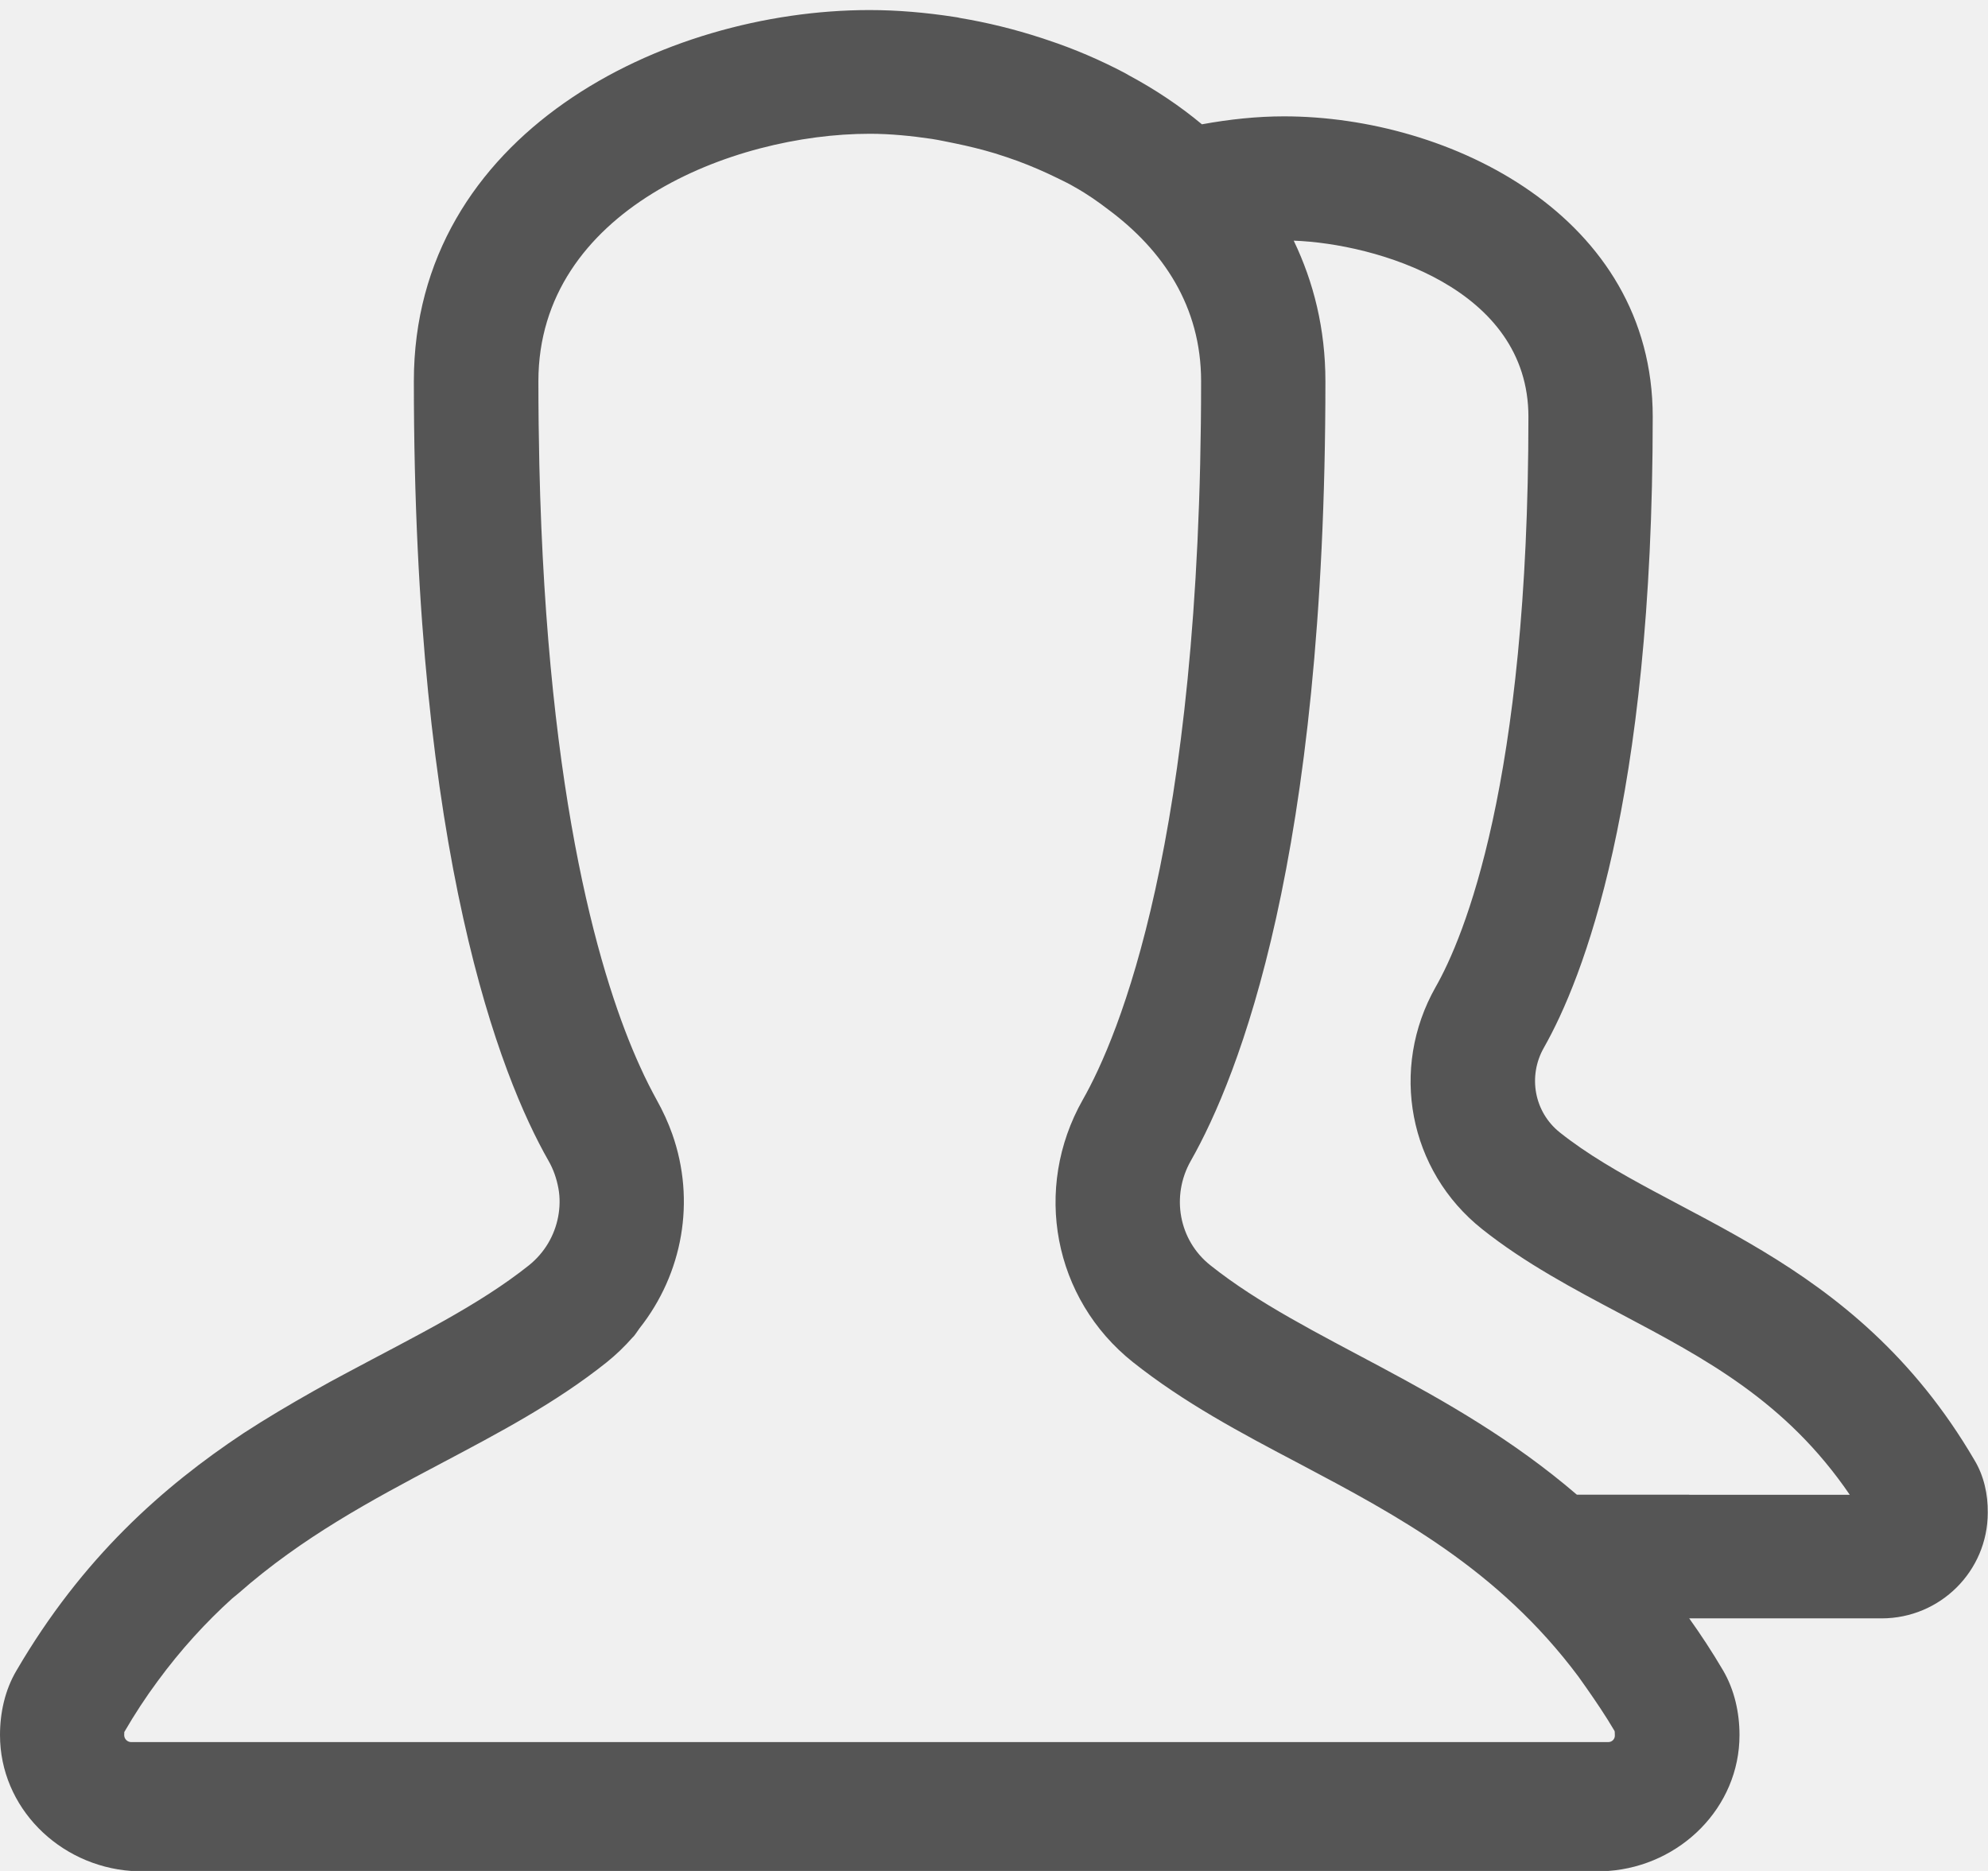
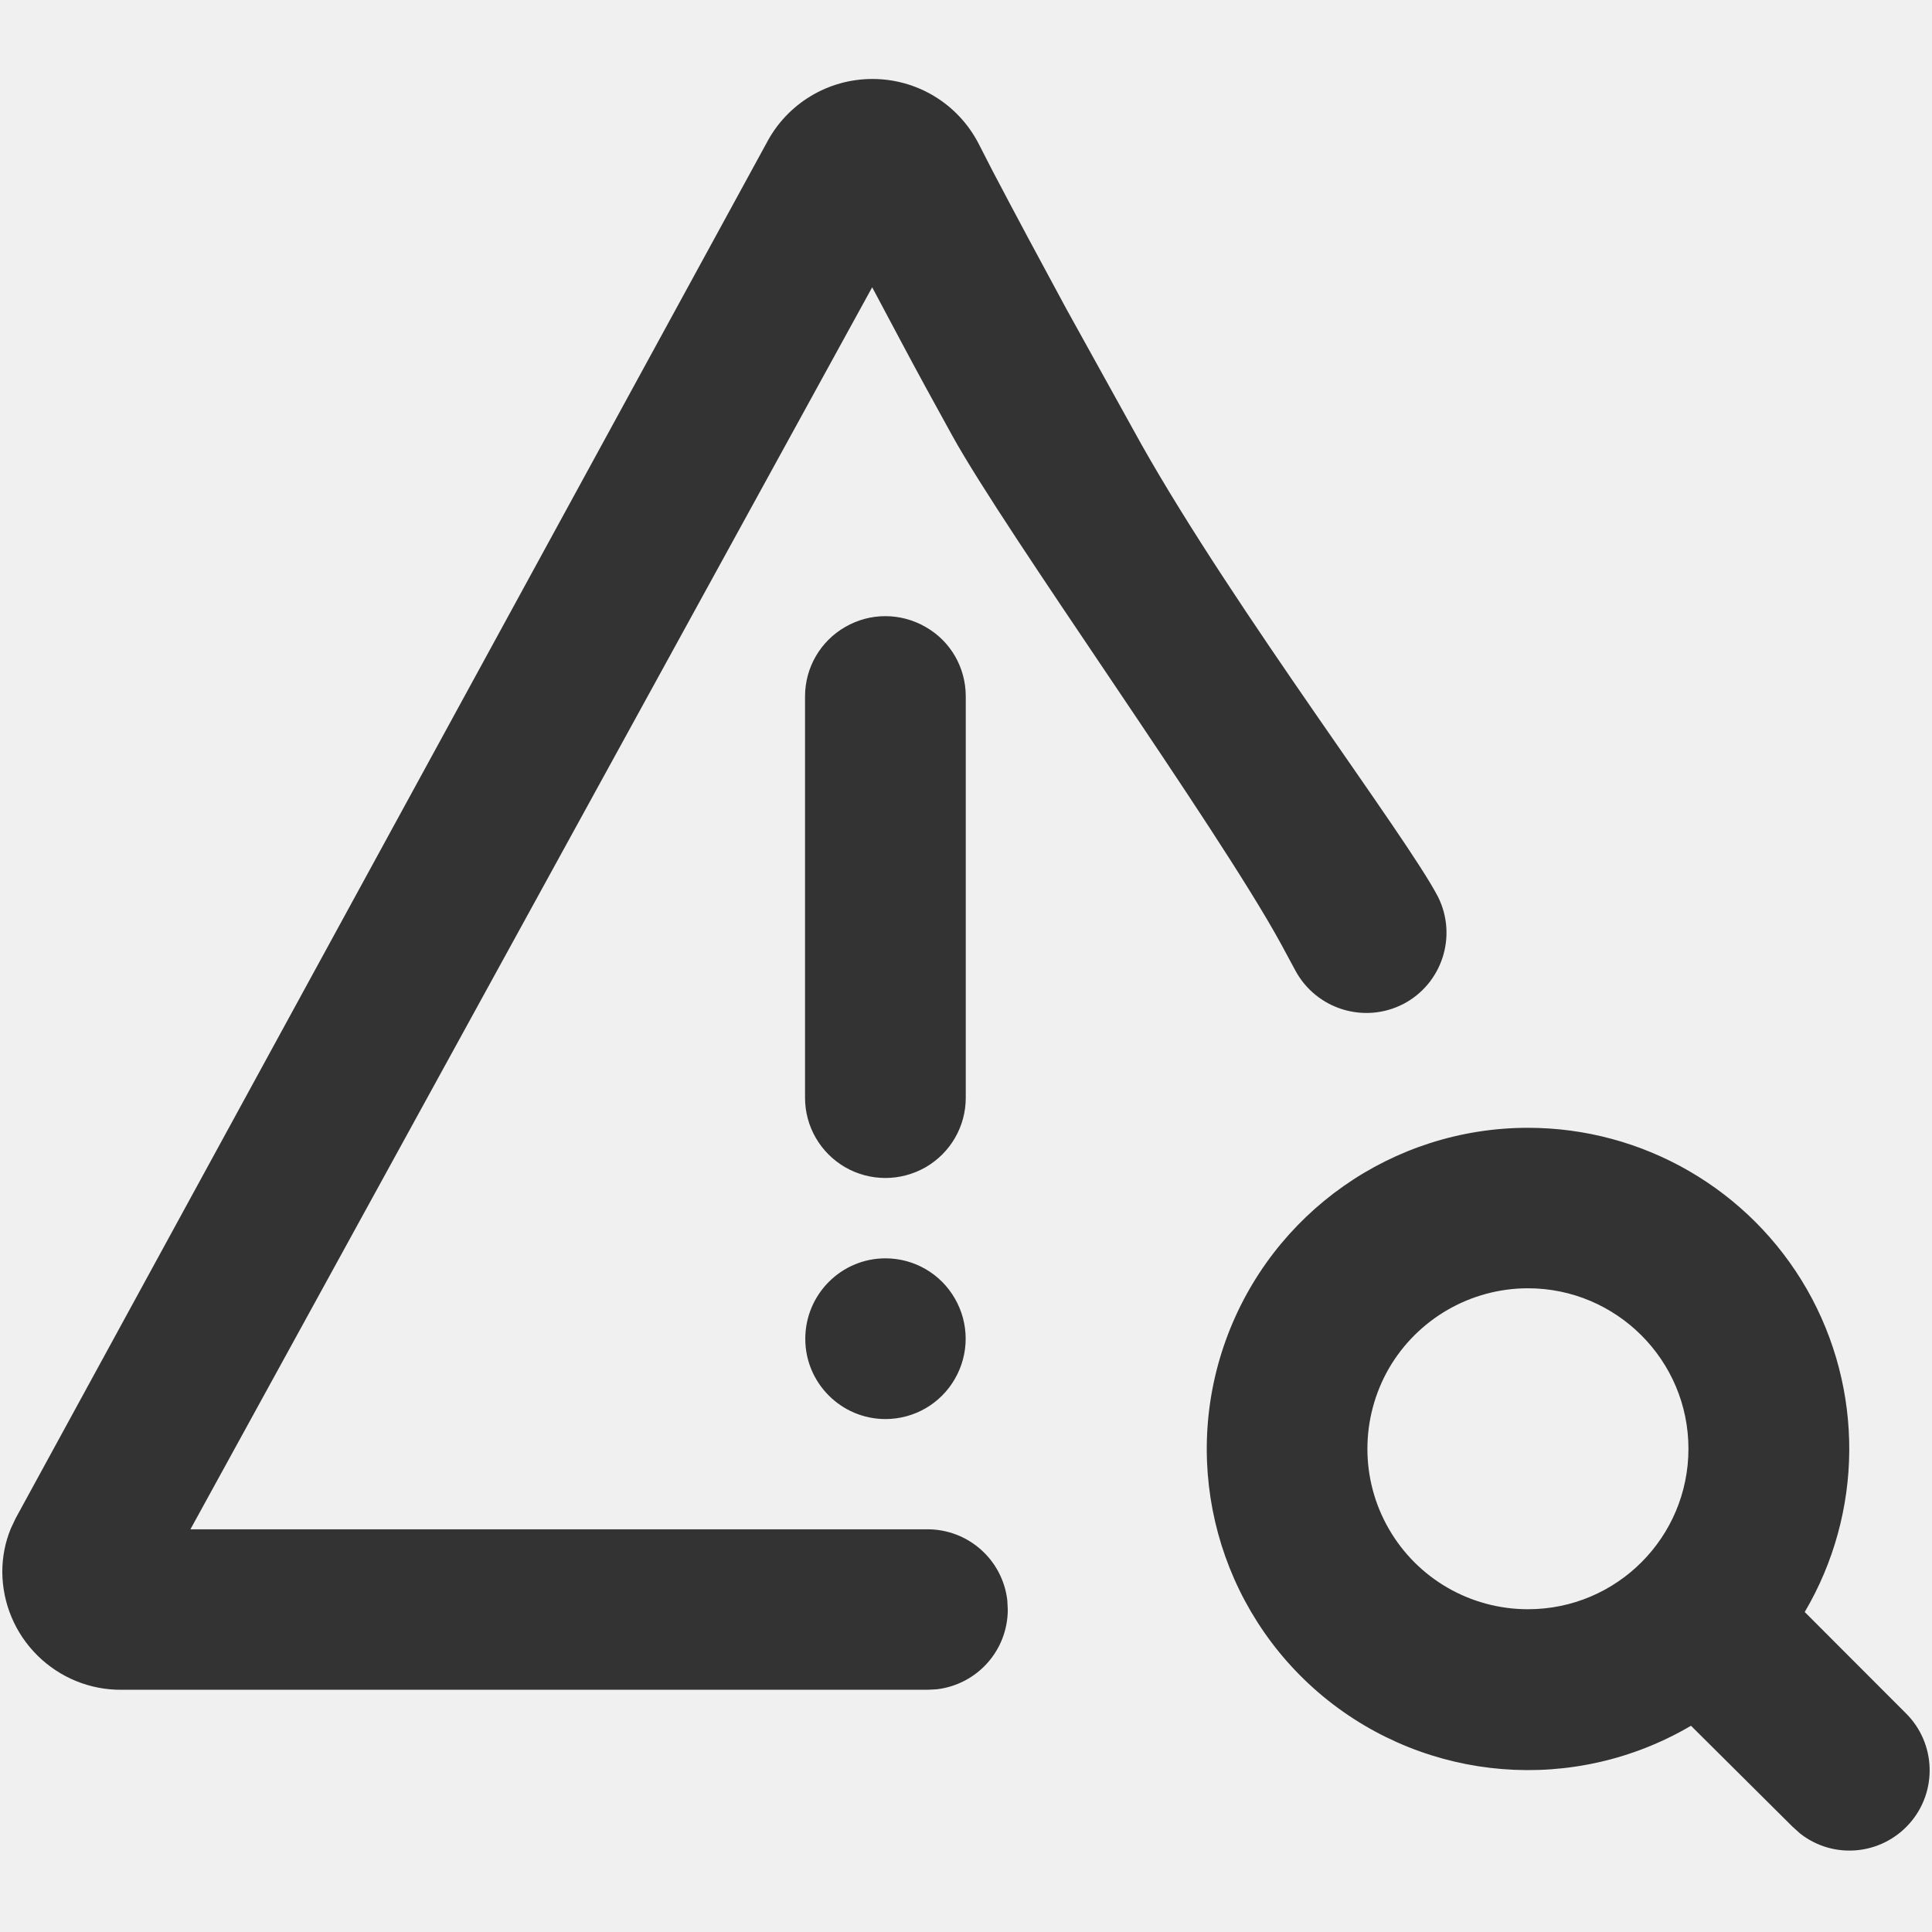
- <svg xmlns="http://www.w3.org/2000/svg" version="1.1" width="17px" height="16px">
+ <svg xmlns="http://www.w3.org/2000/svg" version="1.1" width="16px" height="16px">
  <defs>
    <pattern id="BGPattern" patternUnits="userSpaceOnUse" alignment="0 0" imageRepeat="None" />
-     <mask fill="white" id="Clip40">
-       <path d="M 16.998 12.936  C 17 12.78  16.965 12.621  16.885 12.488  C 15.843 10.706  14.272 10.428  13.338 9.684  C 13.119 9.509  13.064 9.203  13.202 8.96  C 13.534 8.375  14.133 6.863  14.133 3.564  C 14.133 1.851  12.401 0.995  10.979 0.995  C 10.75 0.995  10.514 1.02  10.278 1.063  C 10.087 0.904  9.878 0.765  9.655 0.645  C 9.644 0.638  9.634 0.633  9.622 0.626  C 9.41 0.514  9.187 0.418  8.957 0.342  C 8.938 0.336  8.922 0.331  8.903 0.324  C 8.676 0.25  8.444 0.193  8.211 0.154  C 8.195 0.15  8.18 0.147  8.163 0.145  C 7.917 0.107  7.673 0.086  7.436 0.086  C 5.673 0.086  3.539 1.144  3.539 3.26  C 3.539 5.298  3.724 6.783  3.961 7.85  C 4.197 8.916  4.484 9.564  4.69 9.926  C 4.733 10  4.76 10.081  4.775 10.162  C 4.79 10.243  4.788 10.326  4.773 10.405  C 4.743 10.564  4.658 10.712  4.524 10.82  C 4.091 11.165  3.548 11.428  2.968 11.739  C 2.872 11.79  2.774 11.843  2.676 11.899  C 2.48 12.01  2.281 12.127  2.083 12.256  C 1.393 12.714  0.704 13.322  0.141 14.286  C 0.043 14.451  0 14.646  0 14.838  C 0 15.455  0.503 15.955  1.122 16  L 13.753 16  C 14.372 15.955  14.875 15.455  14.875 14.838  C 14.875 14.646  14.832 14.451  14.734 14.284  C 14.641 14.126  14.545 13.98  14.445 13.84  L 16.09 13.84  C 16.592 13.84  16.998 13.435  16.998 12.936  Z M 13.809 14.836  C 13.812 14.871  13.786 14.898  13.753 14.898  L 1.122 14.898  C 1.089 14.898  1.062 14.871  1.062 14.838  C 1.062 14.823  1.064 14.813  1.062 14.813  L 1.061 14.815  C 1.152 14.658  1.248 14.512  1.348 14.377  C 1.547 14.106  1.76 13.874  1.984 13.671  C 2.002 13.655  2.022 13.641  2.04 13.625  C 2.583 13.147  3.179 12.828  3.764 12.519  C 4.272 12.25  4.753 11.997  5.188 11.65  C 5.269 11.585  5.342 11.514  5.409 11.438  L 5.419 11.428  C 5.437 11.407  5.452 11.382  5.469 11.359  C 5.839 10.891  5.95 10.268  5.749 9.699  C 5.714 9.6  5.669 9.502  5.616 9.407  C 5.575 9.332  5.523 9.233  5.469 9.112  C 5.153 8.415  4.678 6.896  4.612 3.972  C 4.607 3.744  4.604 3.506  4.604 3.26  C 4.604 1.8  6.26 1.144  7.438 1.144  C 7.613 1.144  7.793 1.162  7.969 1.188  C 8.033 1.198  8.1 1.213  8.166 1.226  C 8.283 1.25  8.397 1.278  8.51 1.312  C 8.575 1.332  8.638 1.354  8.703 1.377  C 8.819 1.42  8.932 1.469  9.04 1.522  C 9.091 1.547  9.144 1.572  9.194 1.602  C 9.299 1.661  9.393 1.727  9.484 1.797  C 9.943 2.14  10.271 2.618  10.271 3.26  C 10.271 7.197  9.564 8.869  9.259 9.405  C 8.829 10.165  9.008 11.107  9.687 11.648  C 10.124 11.995  10.603 12.25  11.111 12.517  C 11.948 12.96  12.81 13.418  13.497 14.337  L 13.567 14.436  C 13.648 14.552  13.729 14.671  13.806 14.802  C 13.808 14.805  13.809 14.818  13.809 14.836  Z M 14.445 12.783  L 14.445 12.782  L 13.484 12.782  C 12.386 11.84  11.171 11.474  10.351 10.821  C 10.08 10.607  10.012 10.228  10.183 9.927  C 10.593 9.205  11.334 7.337  11.334 3.261  C 11.334 2.812  11.233 2.412  11.063 2.058  C 11.769 2.084  13.07 2.463  13.07 3.564  C 13.07 6.704  12.516 8.02  12.277 8.44  C 11.88 9.14  12.046 10.012  12.674 10.511  C 13.041 10.803  13.457 11.023  13.859 11.236  C 14.584 11.62  15.272 11.983  15.818 12.783  L 14.445 12.783  Z " fill-rule="evenodd" />
+     <mask fill="white" id="Clip601">
+       <path d="M 0.129 12.575  L 6.348 1.185  C 6.519 0.858  6.856 0.654  7.225 0.654  C 7.594 0.654  7.931 0.858  8.102 1.185  L 8.221 1.417  C 8.413 1.783  8.617 2.163  8.831 2.558  L 9.452 3.679  C 10.229 5.058  11.654 6.933  11.91 7.429  C 12.071 7.754  11.942 8.148  11.621 8.315  C 11.298 8.481  10.902 8.358  10.729 8.04  L 10.606 7.812  C 10.071 6.835  8.338 4.427  7.883 3.602  C 7.731 3.327  7.585 3.06  7.446 2.798  L 7.223 2.379  L 1.577 12.665  L 7.681 12.665  C 8.019 12.665  8.302 12.917  8.342 13.252  L 8.346 13.329  C 8.346 13.667  8.094 13.95  7.758 13.99  L 7.681 13.994  L 1.006 13.994  C 0.746 13.996  0.496 13.894  0.31 13.71  C 0.125 13.527  0.021 13.279  0.019 13.019  C 0.019 12.896  0.042 12.773  0.09 12.658  L 0.129 12.575  Z M 10.152 11.098  C 10.533 10.044  11.533 9.34  12.654 9.34  C 13.608 9.34  14.49 9.85  14.965 10.679  C 15.438 11.508  15.431 12.527  14.946 13.35  L 15.783 14.188  C 16.033 14.435  16.048 14.835  15.815 15.1  C 15.581 15.365  15.183 15.402  14.906 15.183  L 14.844 15.127  L 14.004 14.292  C 13.038 14.86  11.819 14.762  10.956 14.048  C 10.094 13.333  9.771 12.152  10.152 11.098  Z M 13.983 11.998  C 13.983 11.265  13.387 10.669  12.654 10.669  C 12.179 10.669  11.74 10.923  11.502 11.333  C 11.265 11.746  11.265 12.252  11.502 12.662  C 11.74 13.075  12.179 13.327  12.654 13.327  C 13.39 13.327  13.983 12.731  13.983 11.998  Z M 7.665 5.192  C 7.873 5.31  7.998 5.529  7.998 5.767  L 7.998 9.092  C 7.998 9.329  7.871 9.548  7.665 9.667  C 7.458 9.785  7.206 9.785  7 9.667  C 6.794 9.548  6.667 9.329  6.667 9.092  L 6.667 5.767  C 6.667 5.529  6.794 5.31  7 5.192  C 7.206 5.073  7.458 5.073  7.665 5.192  Z M 6.669 11.088  C 6.669 10.719  6.967 10.421  7.333 10.421  C 7.571 10.421  7.79 10.548  7.908 10.754  C 8.027 10.96  8.027 11.213  7.908 11.419  C 7.79 11.625  7.571 11.752  7.333 11.752  C 6.967 11.752  6.669 11.454  6.669 11.088  Z " fill-rule="evenodd" />
    </mask>
  </defs>
-   <g transform="matrix(1 0 0 1 -42 -366 )">
-     <path d="M 16.998 12.936  C 17 12.78  16.965 12.621  16.885 12.488  C 15.843 10.706  14.272 10.428  13.338 9.684  C 13.119 9.509  13.064 9.203  13.202 8.96  C 13.534 8.375  14.133 6.863  14.133 3.564  C 14.133 1.851  12.401 0.995  10.979 0.995  C 10.75 0.995  10.514 1.02  10.278 1.063  C 10.087 0.904  9.878 0.765  9.655 0.645  C 9.644 0.638  9.634 0.633  9.622 0.626  C 9.41 0.514  9.187 0.418  8.957 0.342  C 8.938 0.336  8.922 0.331  8.903 0.324  C 8.676 0.25  8.444 0.193  8.211 0.154  C 8.195 0.15  8.18 0.147  8.163 0.145  C 7.917 0.107  7.673 0.086  7.436 0.086  C 5.673 0.086  3.539 1.144  3.539 3.26  C 3.539 5.298  3.724 6.783  3.961 7.85  C 4.197 8.916  4.484 9.564  4.69 9.926  C 4.733 10  4.76 10.081  4.775 10.162  C 4.79 10.243  4.788 10.326  4.773 10.405  C 4.743 10.564  4.658 10.712  4.524 10.82  C 4.091 11.165  3.548 11.428  2.968 11.739  C 2.872 11.79  2.774 11.843  2.676 11.899  C 2.48 12.01  2.281 12.127  2.083 12.256  C 1.393 12.714  0.704 13.322  0.141 14.286  C 0.043 14.451  0 14.646  0 14.838  C 0 15.455  0.503 15.955  1.122 16  L 13.753 16  C 14.372 15.955  14.875 15.455  14.875 14.838  C 14.875 14.646  14.832 14.451  14.734 14.284  C 14.641 14.126  14.545 13.98  14.445 13.84  L 16.09 13.84  C 16.592 13.84  16.998 13.435  16.998 12.936  Z M 13.809 14.836  C 13.812 14.871  13.786 14.898  13.753 14.898  L 1.122 14.898  C 1.089 14.898  1.062 14.871  1.062 14.838  C 1.062 14.823  1.064 14.813  1.062 14.813  L 1.061 14.815  C 1.152 14.658  1.248 14.512  1.348 14.377  C 1.547 14.106  1.76 13.874  1.984 13.671  C 2.002 13.655  2.022 13.641  2.04 13.625  C 2.583 13.147  3.179 12.828  3.764 12.519  C 4.272 12.25  4.753 11.997  5.188 11.65  C 5.269 11.585  5.342 11.514  5.409 11.438  L 5.419 11.428  C 5.437 11.407  5.452 11.382  5.469 11.359  C 5.839 10.891  5.95 10.268  5.749 9.699  C 5.714 9.6  5.669 9.502  5.616 9.407  C 5.575 9.332  5.523 9.233  5.469 9.112  C 5.153 8.415  4.678 6.896  4.612 3.972  C 4.607 3.744  4.604 3.506  4.604 3.26  C 4.604 1.8  6.26 1.144  7.438 1.144  C 7.613 1.144  7.793 1.162  7.969 1.188  C 8.033 1.198  8.1 1.213  8.166 1.226  C 8.283 1.25  8.397 1.278  8.51 1.312  C 8.575 1.332  8.638 1.354  8.703 1.377  C 8.819 1.42  8.932 1.469  9.04 1.522  C 9.091 1.547  9.144 1.572  9.194 1.602  C 9.299 1.661  9.393 1.727  9.484 1.797  C 9.943 2.14  10.271 2.618  10.271 3.26  C 10.271 7.197  9.564 8.869  9.259 9.405  C 8.829 10.165  9.008 11.107  9.687 11.648  C 10.124 11.995  10.603 12.25  11.111 12.517  C 11.948 12.96  12.81 13.418  13.497 14.337  L 13.567 14.436  C 13.648 14.552  13.729 14.671  13.806 14.802  C 13.808 14.805  13.809 14.818  13.809 14.836  Z M 14.445 12.783  L 14.445 12.782  L 13.484 12.782  C 12.386 11.84  11.171 11.474  10.351 10.821  C 10.08 10.607  10.012 10.228  10.183 9.927  C 10.593 9.205  11.334 7.337  11.334 3.261  C 11.334 2.812  11.233 2.412  11.063 2.058  C 11.769 2.084  13.07 2.463  13.07 3.564  C 13.07 6.704  12.516 8.02  12.277 8.44  C 11.88 9.14  12.046 10.012  12.674 10.511  C 13.041 10.803  13.457 11.023  13.859 11.236  C 14.584 11.62  15.272 11.983  15.818 12.783  L 14.445 12.783  Z " fill-rule="nonzero" fill="rgba(85, 85, 85, 1)" stroke="none" transform="matrix(1 0 0 1 42 366 )" class="fill" />
-     <path d="M 16.998 12.936  C 17 12.78  16.965 12.621  16.885 12.488  C 15.843 10.706  14.272 10.428  13.338 9.684  C 13.119 9.509  13.064 9.203  13.202 8.96  C 13.534 8.375  14.133 6.863  14.133 3.564  C 14.133 1.851  12.401 0.995  10.979 0.995  C 10.75 0.995  10.514 1.02  10.278 1.063  C 10.087 0.904  9.878 0.765  9.655 0.645  C 9.644 0.638  9.634 0.633  9.622 0.626  C 9.41 0.514  9.187 0.418  8.957 0.342  C 8.938 0.336  8.922 0.331  8.903 0.324  C 8.676 0.25  8.444 0.193  8.211 0.154  C 8.195 0.15  8.18 0.147  8.163 0.145  C 7.917 0.107  7.673 0.086  7.436 0.086  C 5.673 0.086  3.539 1.144  3.539 3.26  C 3.539 5.298  3.724 6.783  3.961 7.85  C 4.197 8.916  4.484 9.564  4.69 9.926  C 4.733 10  4.76 10.081  4.775 10.162  C 4.79 10.243  4.788 10.326  4.773 10.405  C 4.743 10.564  4.658 10.712  4.524 10.82  C 4.091 11.165  3.548 11.428  2.968 11.739  C 2.872 11.79  2.774 11.843  2.676 11.899  C 2.48 12.01  2.281 12.127  2.083 12.256  C 1.393 12.714  0.704 13.322  0.141 14.286  C 0.043 14.451  0 14.646  0 14.838  C 0 15.455  0.503 15.955  1.122 16  L 13.753 16  C 14.372 15.955  14.875 15.455  14.875 14.838  C 14.875 14.646  14.832 14.451  14.734 14.284  C 14.641 14.126  14.545 13.98  14.445 13.84  L 16.09 13.84  C 16.592 13.84  16.998 13.435  16.998 12.936  Z " stroke-width="0" stroke-dasharray="0" stroke="rgba(255, 255, 255, 0)" fill="none" transform="matrix(1 0 0 1 42 366 )" class="stroke" mask="url(#Clip40)" />
-     <path d="M 13.809 14.836  C 13.812 14.871  13.786 14.898  13.753 14.898  L 1.122 14.898  C 1.089 14.898  1.062 14.871  1.062 14.838  C 1.062 14.823  1.064 14.813  1.062 14.813  L 1.061 14.815  C 1.152 14.658  1.248 14.512  1.348 14.377  C 1.547 14.106  1.76 13.874  1.984 13.671  C 2.002 13.655  2.022 13.641  2.04 13.625  C 2.583 13.147  3.179 12.828  3.764 12.519  C 4.272 12.25  4.753 11.997  5.188 11.65  C 5.269 11.585  5.342 11.514  5.409 11.438  L 5.419 11.428  C 5.437 11.407  5.452 11.382  5.469 11.359  C 5.839 10.891  5.95 10.268  5.749 9.699  C 5.714 9.6  5.669 9.502  5.616 9.407  C 5.575 9.332  5.523 9.233  5.469 9.112  C 5.153 8.415  4.678 6.896  4.612 3.972  C 4.607 3.744  4.604 3.506  4.604 3.26  C 4.604 1.8  6.26 1.144  7.438 1.144  C 7.613 1.144  7.793 1.162  7.969 1.188  C 8.033 1.198  8.1 1.213  8.166 1.226  C 8.283 1.25  8.397 1.278  8.51 1.312  C 8.575 1.332  8.638 1.354  8.703 1.377  C 8.819 1.42  8.932 1.469  9.04 1.522  C 9.091 1.547  9.144 1.572  9.194 1.602  C 9.299 1.661  9.393 1.727  9.484 1.797  C 9.943 2.14  10.271 2.618  10.271 3.26  C 10.271 7.197  9.564 8.869  9.259 9.405  C 8.829 10.165  9.008 11.107  9.687 11.648  C 10.124 11.995  10.603 12.25  11.111 12.517  C 11.948 12.96  12.81 13.418  13.497 14.337  L 13.567 14.436  C 13.648 14.552  13.729 14.671  13.806 14.802  C 13.808 14.805  13.809 14.818  13.809 14.836  Z " stroke-width="0" stroke-dasharray="0" stroke="rgba(255, 255, 255, 0)" fill="none" transform="matrix(1 0 0 1 42 366 )" class="stroke" mask="url(#Clip40)" />
-     <path d="M 14.445 12.783  L 14.445 12.782  L 13.484 12.782  C 12.386 11.84  11.171 11.474  10.351 10.821  C 10.08 10.607  10.012 10.228  10.183 9.927  C 10.593 9.205  11.334 7.337  11.334 3.261  C 11.334 2.812  11.233 2.412  11.063 2.058  C 11.769 2.084  13.07 2.463  13.07 3.564  C 13.07 6.704  12.516 8.02  12.277 8.44  C 11.88 9.14  12.046 10.012  12.674 10.511  C 13.041 10.803  13.457 11.023  13.859 11.236  C 14.584 11.62  15.272 11.983  15.818 12.783  L 14.445 12.783  Z " stroke-width="0" stroke-dasharray="0" stroke="rgba(255, 255, 255, 0)" fill="none" transform="matrix(1 0 0 1 42 366 )" class="stroke" mask="url(#Clip40)" />
+   <g transform="matrix(1 0 0 1 -43 -366 )">
+     <path d="M 0.129 12.575  L 6.348 1.185  C 6.519 0.858  6.856 0.654  7.225 0.654  C 7.594 0.654  7.931 0.858  8.102 1.185  L 8.221 1.417  C 8.413 1.783  8.617 2.163  8.831 2.558  L 9.452 3.679  C 10.229 5.058  11.654 6.933  11.91 7.429  C 12.071 7.754  11.942 8.148  11.621 8.315  C 11.298 8.481  10.902 8.358  10.729 8.04  L 10.606 7.812  C 10.071 6.835  8.338 4.427  7.883 3.602  C 7.731 3.327  7.585 3.06  7.446 2.798  L 7.223 2.379  L 1.577 12.665  L 7.681 12.665  C 8.019 12.665  8.302 12.917  8.342 13.252  L 8.346 13.329  C 8.346 13.667  8.094 13.95  7.758 13.99  L 7.681 13.994  L 1.006 13.994  C 0.746 13.996  0.496 13.894  0.31 13.71  C 0.125 13.527  0.021 13.279  0.019 13.019  C 0.019 12.896  0.042 12.773  0.09 12.658  L 0.129 12.575  Z M 10.152 11.098  C 10.533 10.044  11.533 9.34  12.654 9.34  C 13.608 9.34  14.49 9.85  14.965 10.679  C 15.438 11.508  15.431 12.527  14.946 13.35  L 15.783 14.188  C 16.033 14.435  16.048 14.835  15.815 15.1  C 15.581 15.365  15.183 15.402  14.906 15.183  L 14.844 15.127  L 14.004 14.292  C 13.038 14.86  11.819 14.762  10.956 14.048  C 10.094 13.333  9.771 12.152  10.152 11.098  Z M 13.983 11.998  C 13.983 11.265  13.387 10.669  12.654 10.669  C 12.179 10.669  11.74 10.923  11.502 11.333  C 11.265 11.746  11.265 12.252  11.502 12.662  C 11.74 13.075  12.179 13.327  12.654 13.327  C 13.39 13.327  13.983 12.731  13.983 11.998  Z M 7.665 5.192  C 7.873 5.31  7.998 5.529  7.998 5.767  L 7.998 9.092  C 7.998 9.329  7.871 9.548  7.665 9.667  C 7.458 9.785  7.206 9.785  7 9.667  C 6.794 9.548  6.667 9.329  6.667 9.092  L 6.667 5.767  C 6.667 5.529  6.794 5.31  7 5.192  C 7.206 5.073  7.458 5.073  7.665 5.192  Z M 6.669 11.088  C 6.669 10.719  6.967 10.421  7.333 10.421  C 7.571 10.421  7.79 10.548  7.908 10.754  C 8.027 10.96  8.027 11.213  7.908 11.419  C 7.79 11.625  7.571 11.752  7.333 11.752  C 6.967 11.752  6.669 11.454  6.669 11.088  Z " fill-rule="nonzero" fill="rgba(51, 51, 51, 1)" stroke="none" transform="matrix(1 0 0 1 43 366 )" class="fill" />
+     <path d="M 0.129 12.575  L 6.348 1.185  C 6.519 0.858  6.856 0.654  7.225 0.654  C 7.594 0.654  7.931 0.858  8.102 1.185  L 8.221 1.417  C 8.413 1.783  8.617 2.163  8.831 2.558  L 9.452 3.679  C 10.229 5.058  11.654 6.933  11.91 7.429  C 12.071 7.754  11.942 8.148  11.621 8.315  C 11.298 8.481  10.902 8.358  10.729 8.04  L 10.606 7.812  C 10.071 6.835  8.338 4.427  7.883 3.602  C 7.731 3.327  7.585 3.06  7.446 2.798  L 7.223 2.379  L 1.577 12.665  L 7.681 12.665  C 8.019 12.665  8.302 12.917  8.342 13.252  L 8.346 13.329  C 8.346 13.667  8.094 13.95  7.758 13.99  L 7.681 13.994  L 1.006 13.994  C 0.746 13.996  0.496 13.894  0.31 13.71  C 0.125 13.527  0.021 13.279  0.019 13.019  C 0.019 12.896  0.042 12.773  0.09 12.658  L 0.129 12.575  Z " stroke-width="0" stroke-dasharray="0" stroke="rgba(255, 255, 255, 0)" fill="none" transform="matrix(1 0 0 1 43 366 )" class="stroke" mask="url(#Clip601)" />
+     <path d="M 10.152 11.098  C 10.533 10.044  11.533 9.34  12.654 9.34  C 13.608 9.34  14.49 9.85  14.965 10.679  C 15.438 11.508  15.431 12.527  14.946 13.35  L 15.783 14.188  C 16.033 14.435  16.048 14.835  15.815 15.1  C 15.581 15.365  15.183 15.402  14.906 15.183  L 14.844 15.127  L 14.004 14.292  C 13.038 14.86  11.819 14.762  10.956 14.048  C 10.094 13.333  9.771 12.152  10.152 11.098  Z " stroke-width="0" stroke-dasharray="0" stroke="rgba(255, 255, 255, 0)" fill="none" transform="matrix(1 0 0 1 43 366 )" class="stroke" mask="url(#Clip601)" />
+     <path d="M 13.983 11.998  C 13.983 11.265  13.387 10.669  12.654 10.669  C 12.179 10.669  11.74 10.923  11.502 11.333  C 11.265 11.746  11.265 12.252  11.502 12.662  C 11.74 13.075  12.179 13.327  12.654 13.327  C 13.39 13.327  13.983 12.731  13.983 11.998  Z " stroke-width="0" stroke-dasharray="0" stroke="rgba(255, 255, 255, 0)" fill="none" transform="matrix(1 0 0 1 43 366 )" class="stroke" mask="url(#Clip601)" />
+     <path d="M 7.665 5.192  C 7.873 5.31  7.998 5.529  7.998 5.767  L 7.998 9.092  C 7.998 9.329  7.871 9.548  7.665 9.667  C 7.458 9.785  7.206 9.785  7 9.667  C 6.794 9.548  6.667 9.329  6.667 9.092  L 6.667 5.767  C 6.667 5.529  6.794 5.31  7 5.192  C 7.206 5.073  7.458 5.073  7.665 5.192  Z " stroke-width="0" stroke-dasharray="0" stroke="rgba(255, 255, 255, 0)" fill="none" transform="matrix(1 0 0 1 43 366 )" class="stroke" mask="url(#Clip601)" />
+     <path d="M 6.669 11.088  C 6.669 10.719  6.967 10.421  7.333 10.421  C 7.571 10.421  7.79 10.548  7.908 10.754  C 8.027 10.96  8.027 11.213  7.908 11.419  C 7.79 11.625  7.571 11.752  7.333 11.752  C 6.967 11.752  6.669 11.454  6.669 11.088  Z " stroke-width="0" stroke-dasharray="0" stroke="rgba(255, 255, 255, 0)" fill="none" transform="matrix(1 0 0 1 43 366 )" class="stroke" mask="url(#Clip601)" />
  </g>
</svg>
